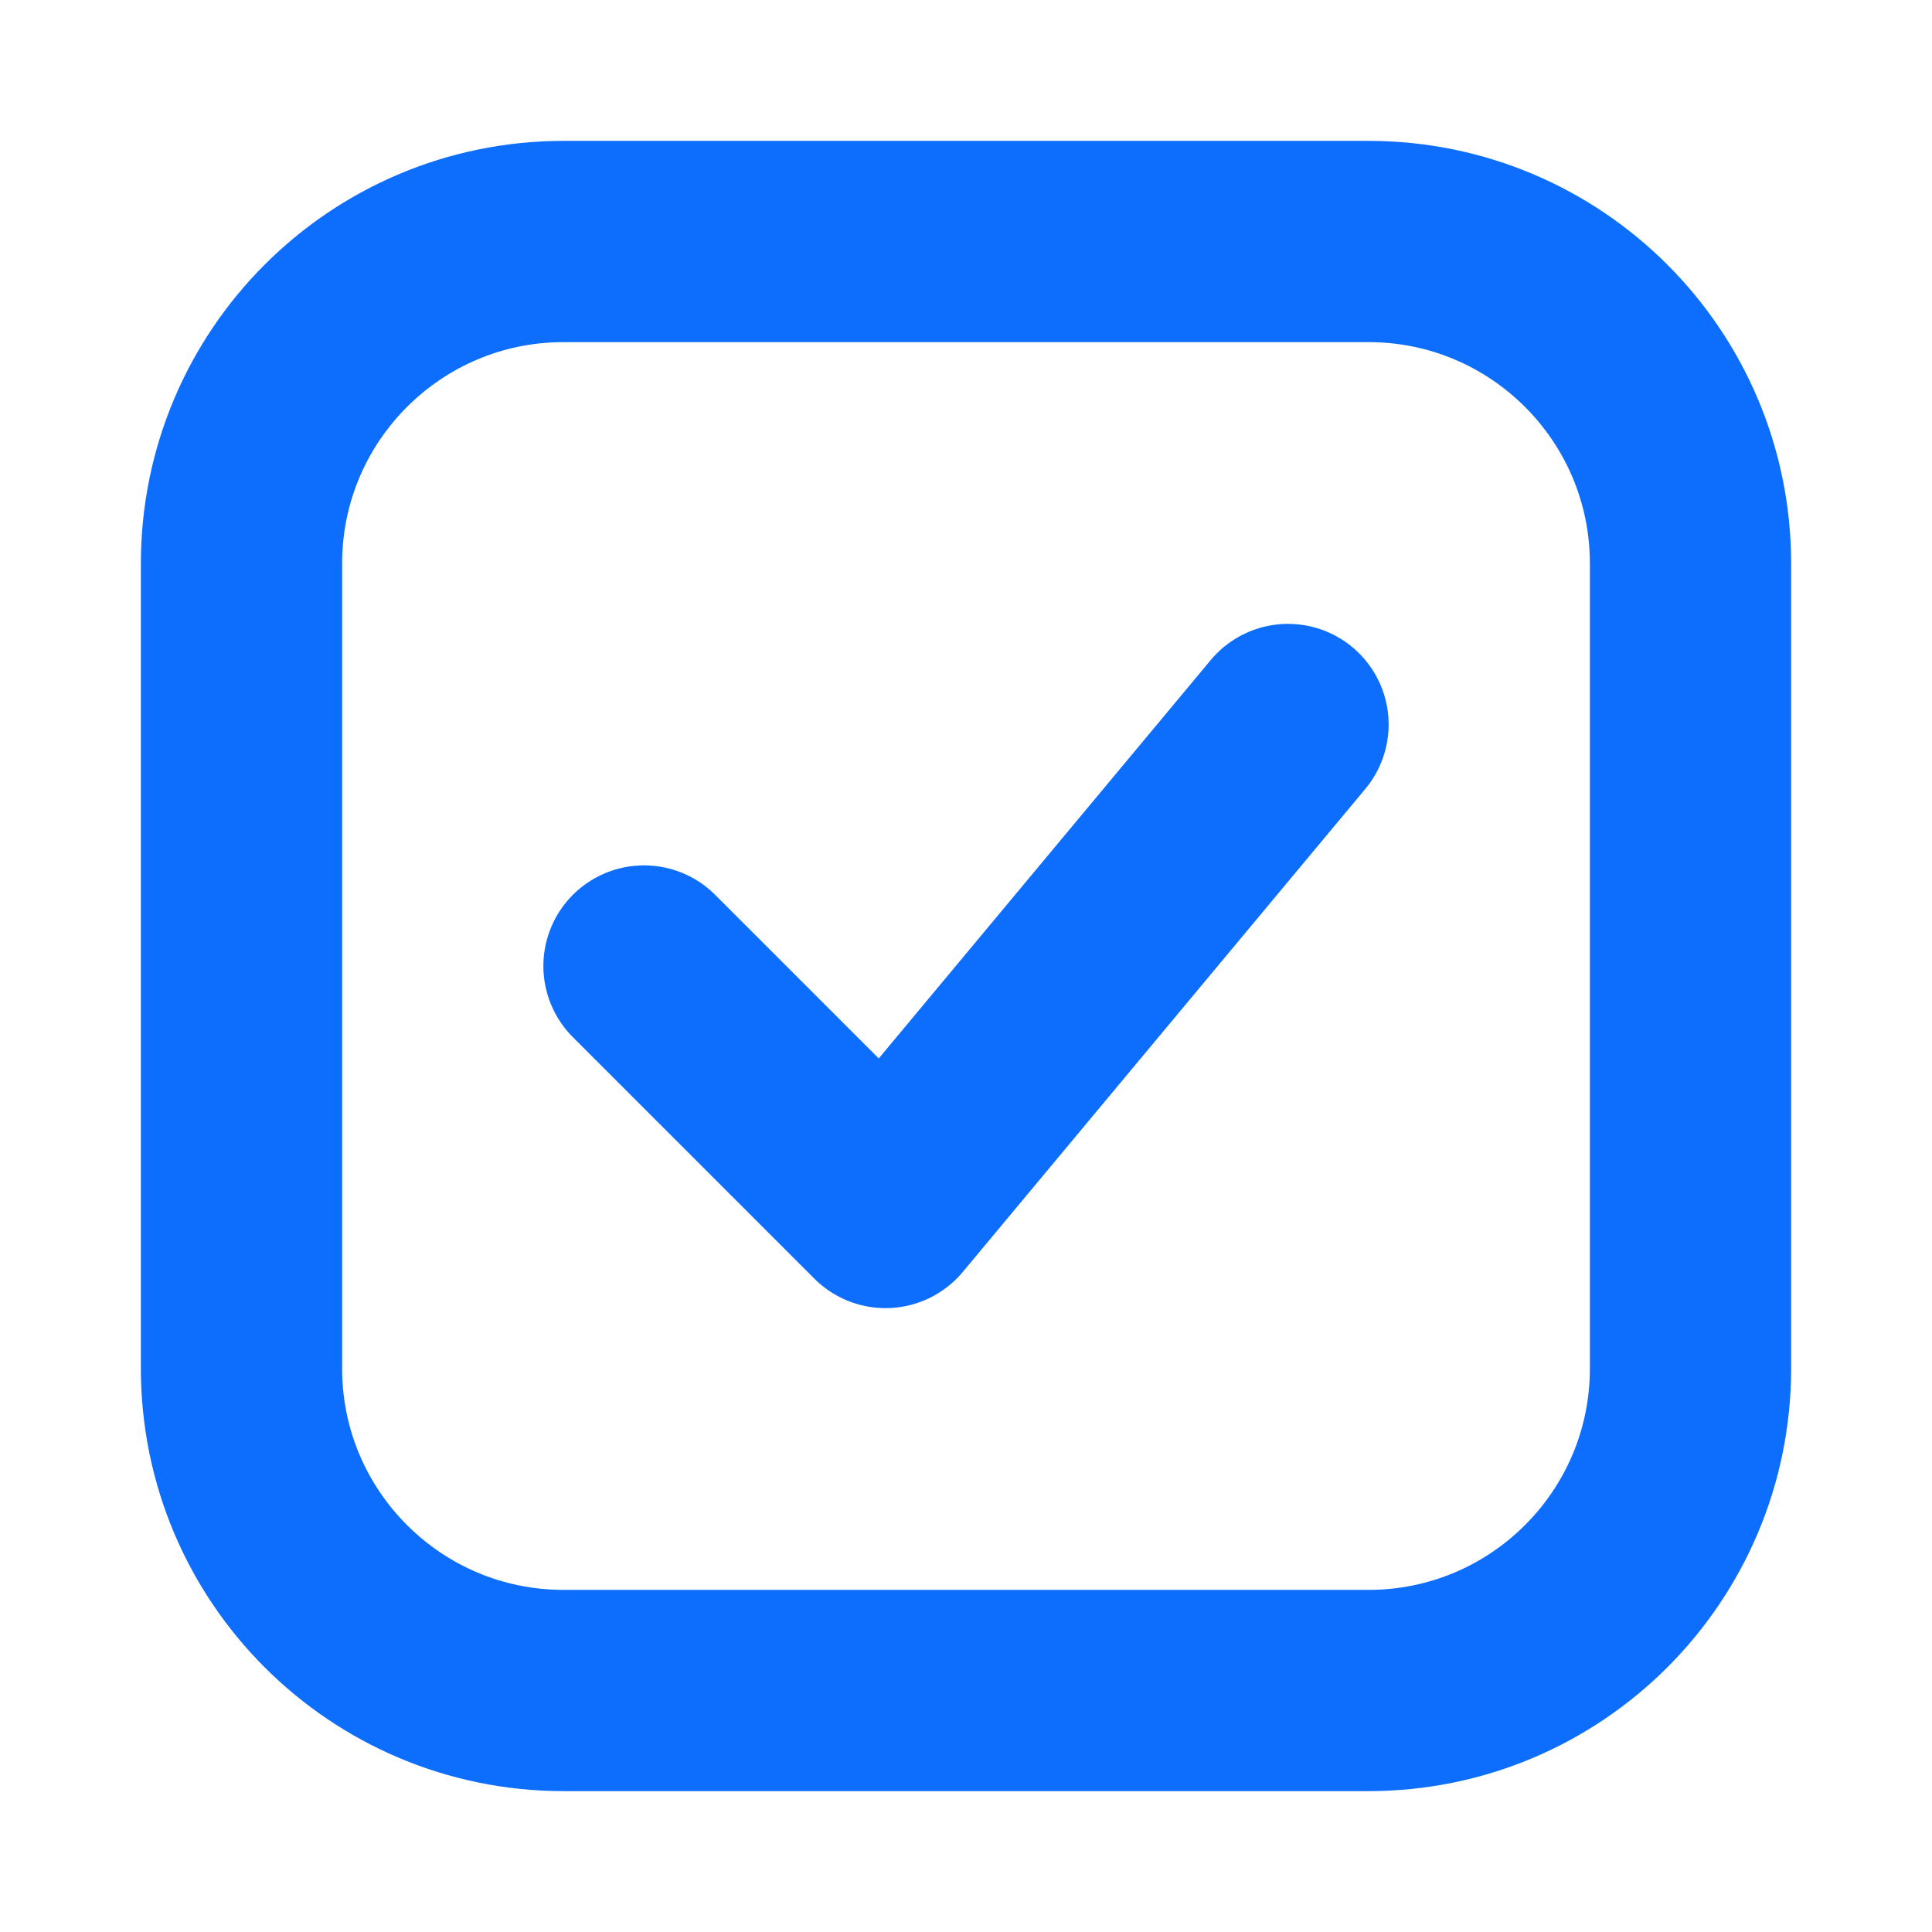
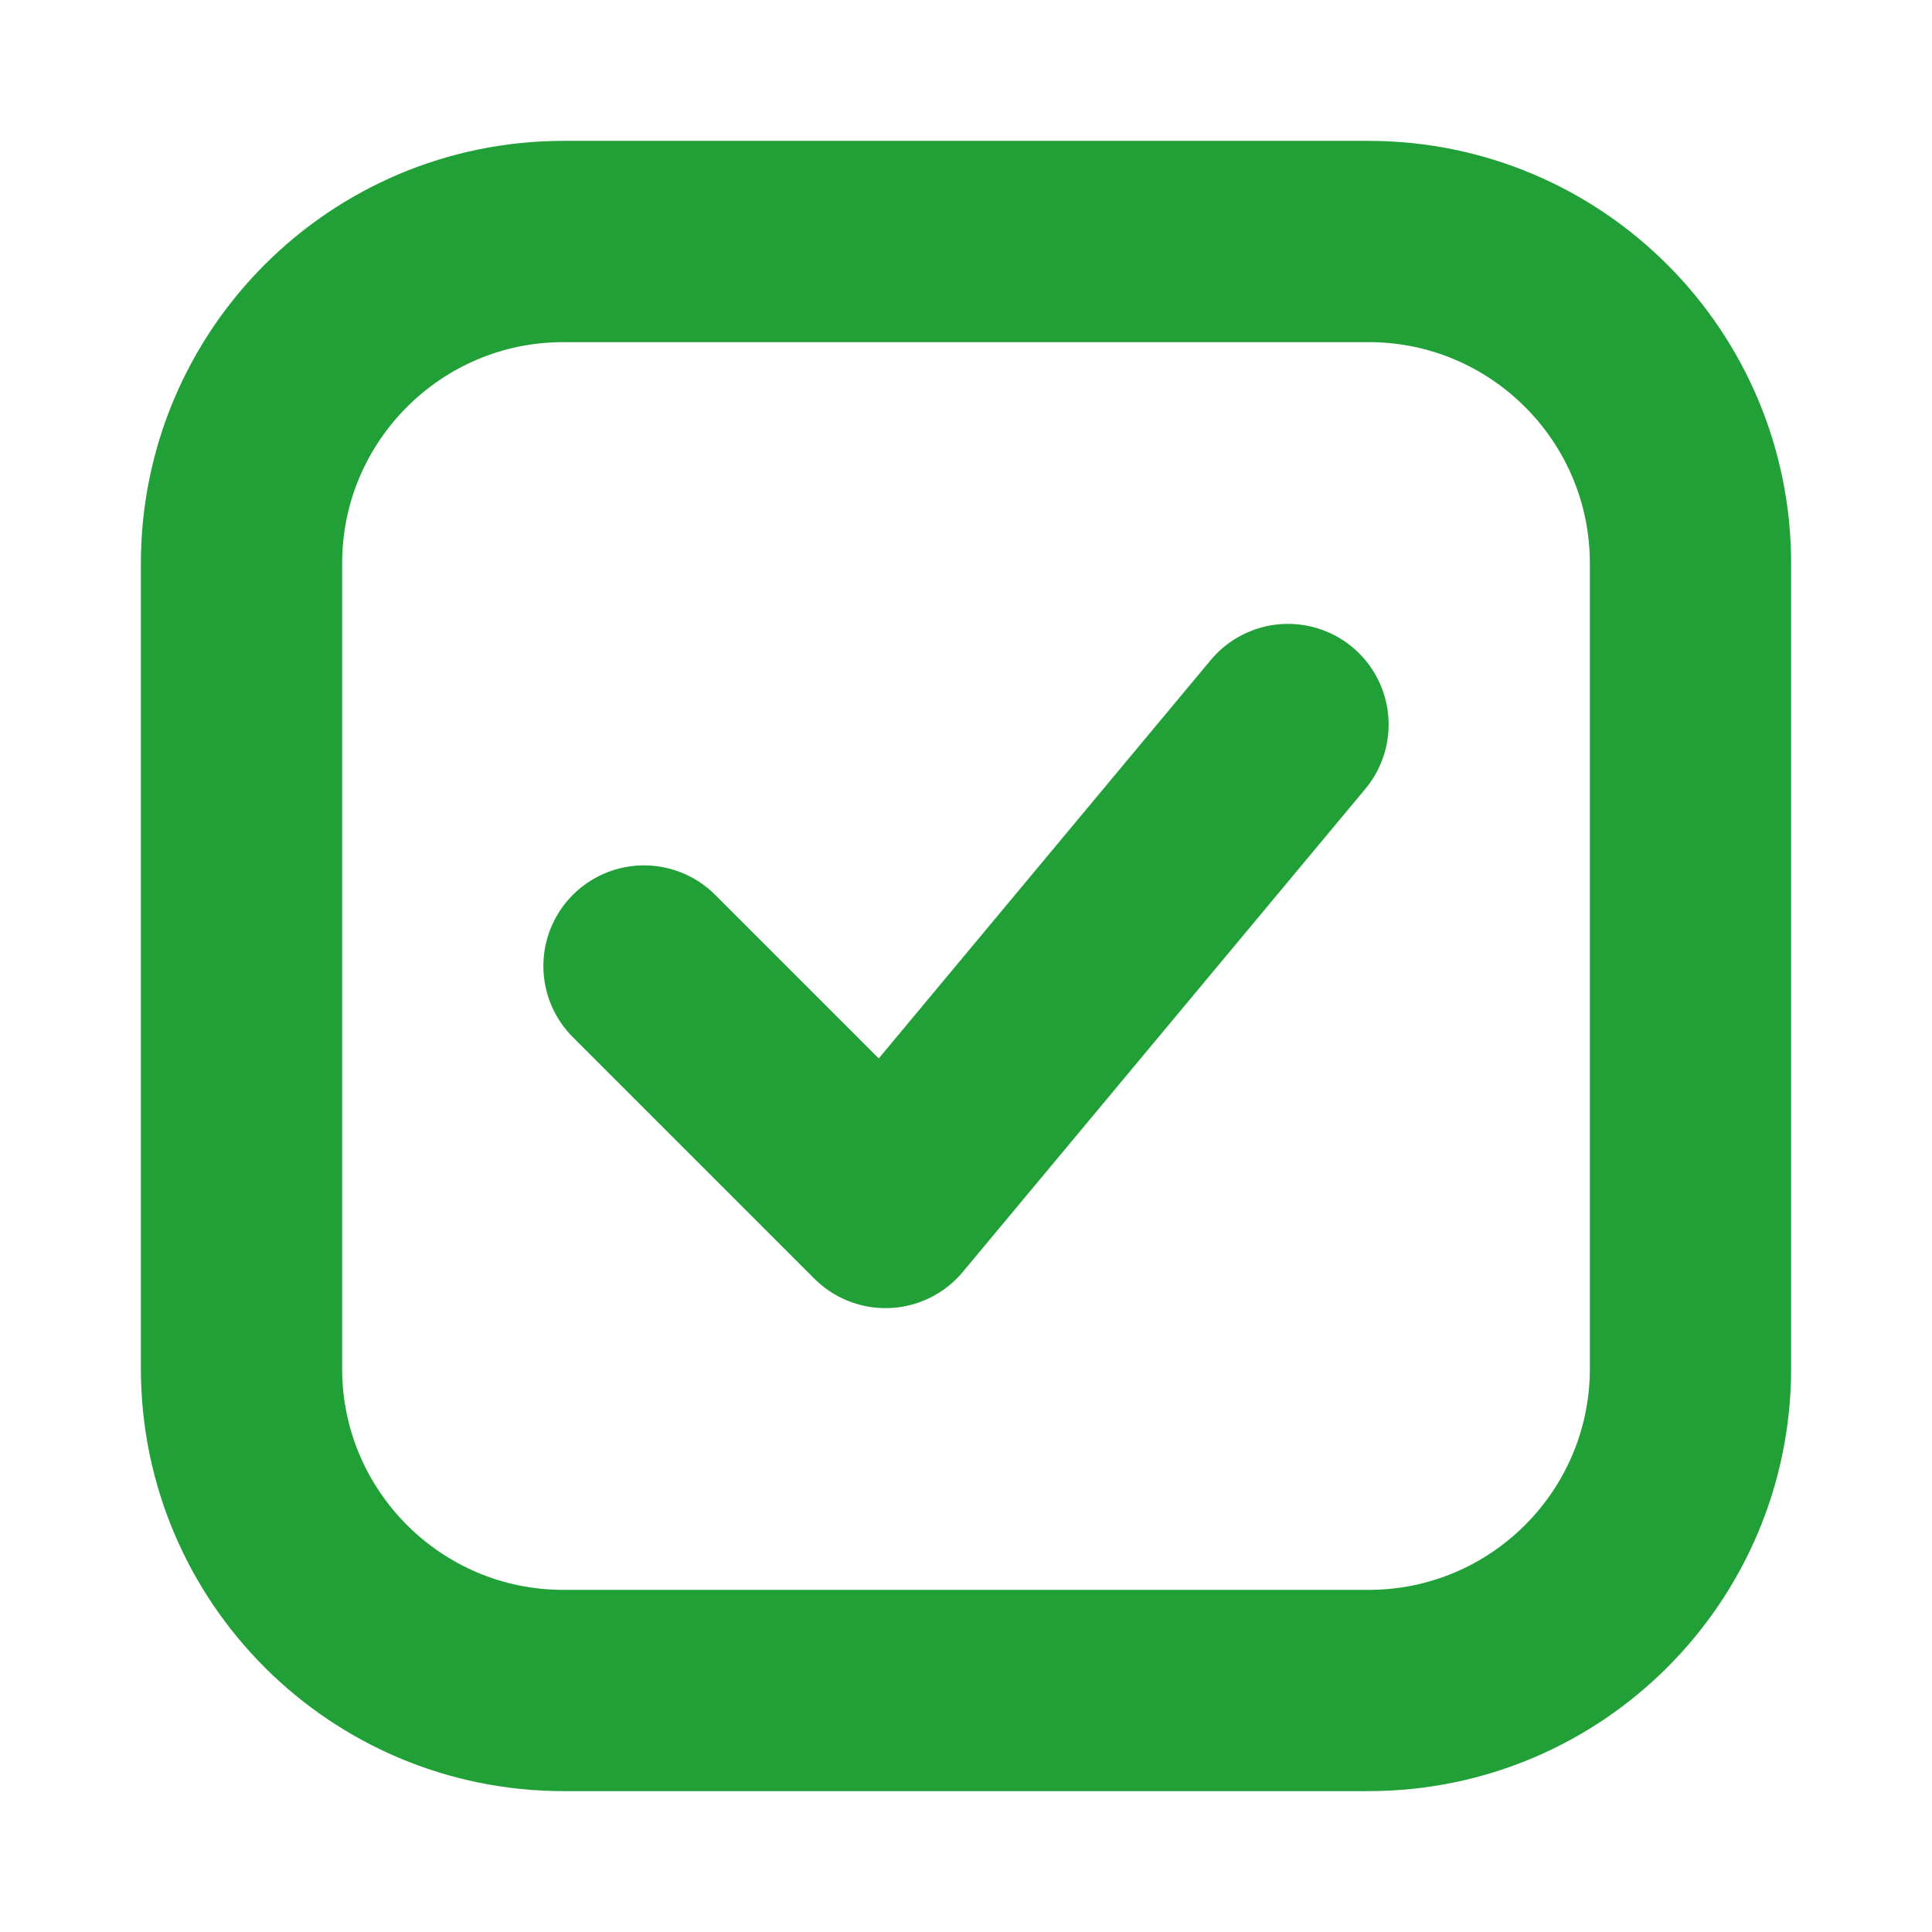
- <svg xmlns="http://www.w3.org/2000/svg" viewBox="0 0 24 24" fill="none" stroke="#0d6efd" stroke-width="2.5" stroke-linecap="round" stroke-linejoin="round">
+ <svg xmlns="http://www.w3.org/2000/svg" viewBox="0 0 24 24" fill="none" stroke="#21a038" stroke-width="2.5" stroke-linecap="round" stroke-linejoin="round">
  <rect x="3" y="3" width="18" height="18" rx="4" />
  <path d="M8 12l3 3 5-6" />
</svg>
